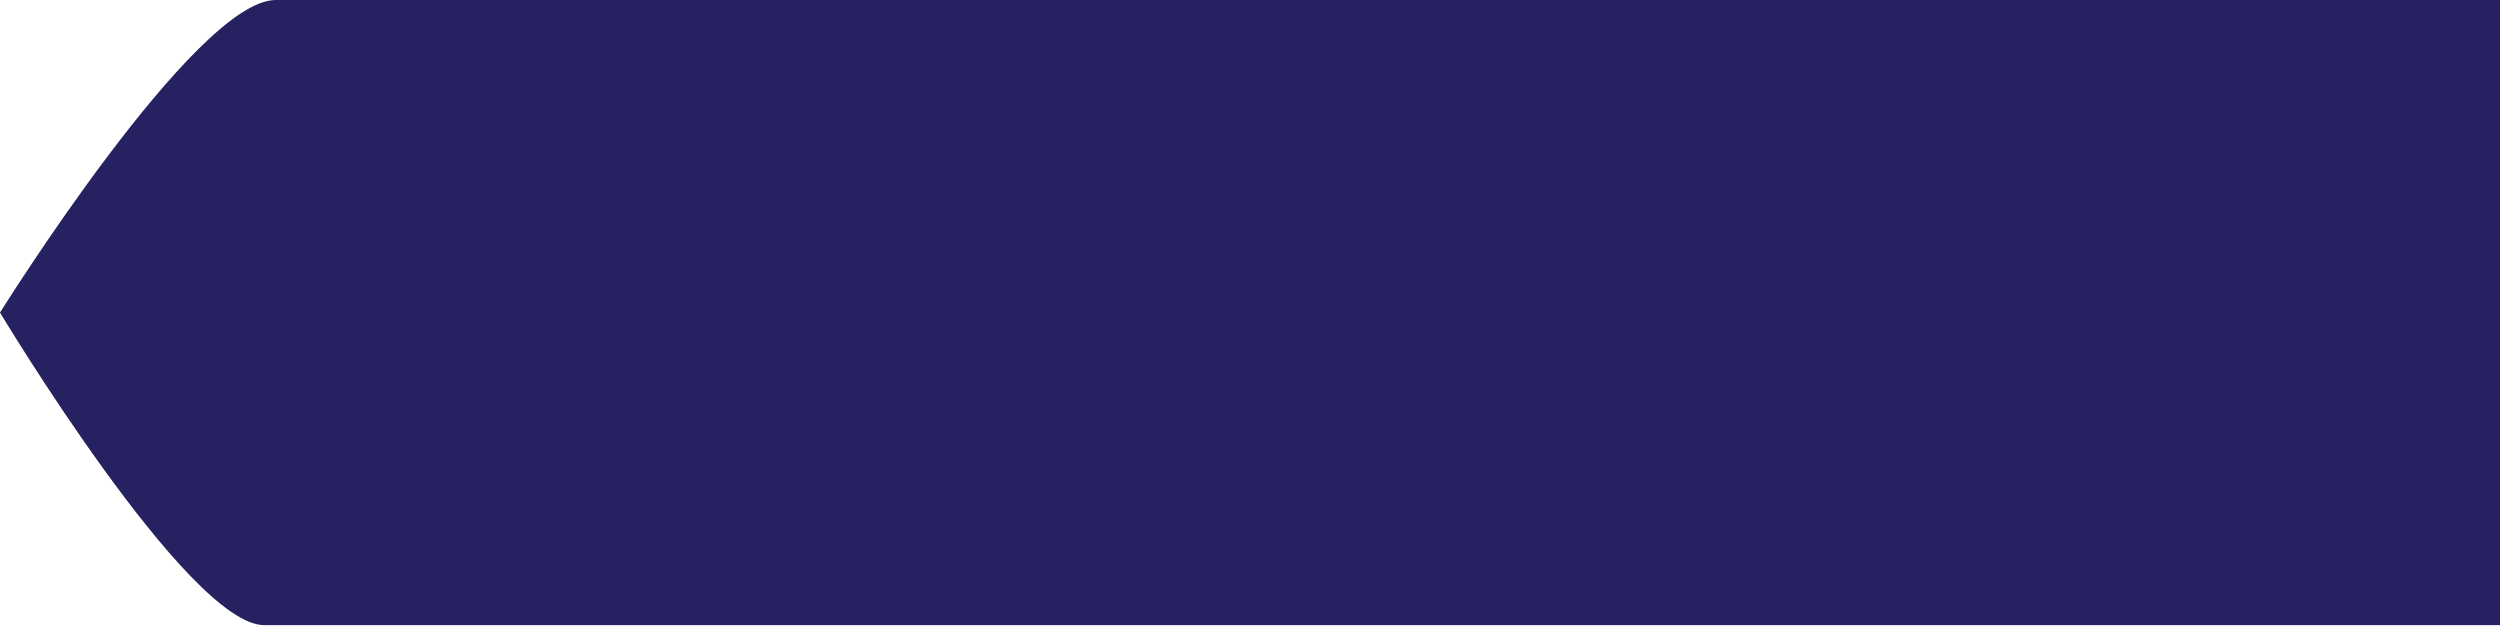
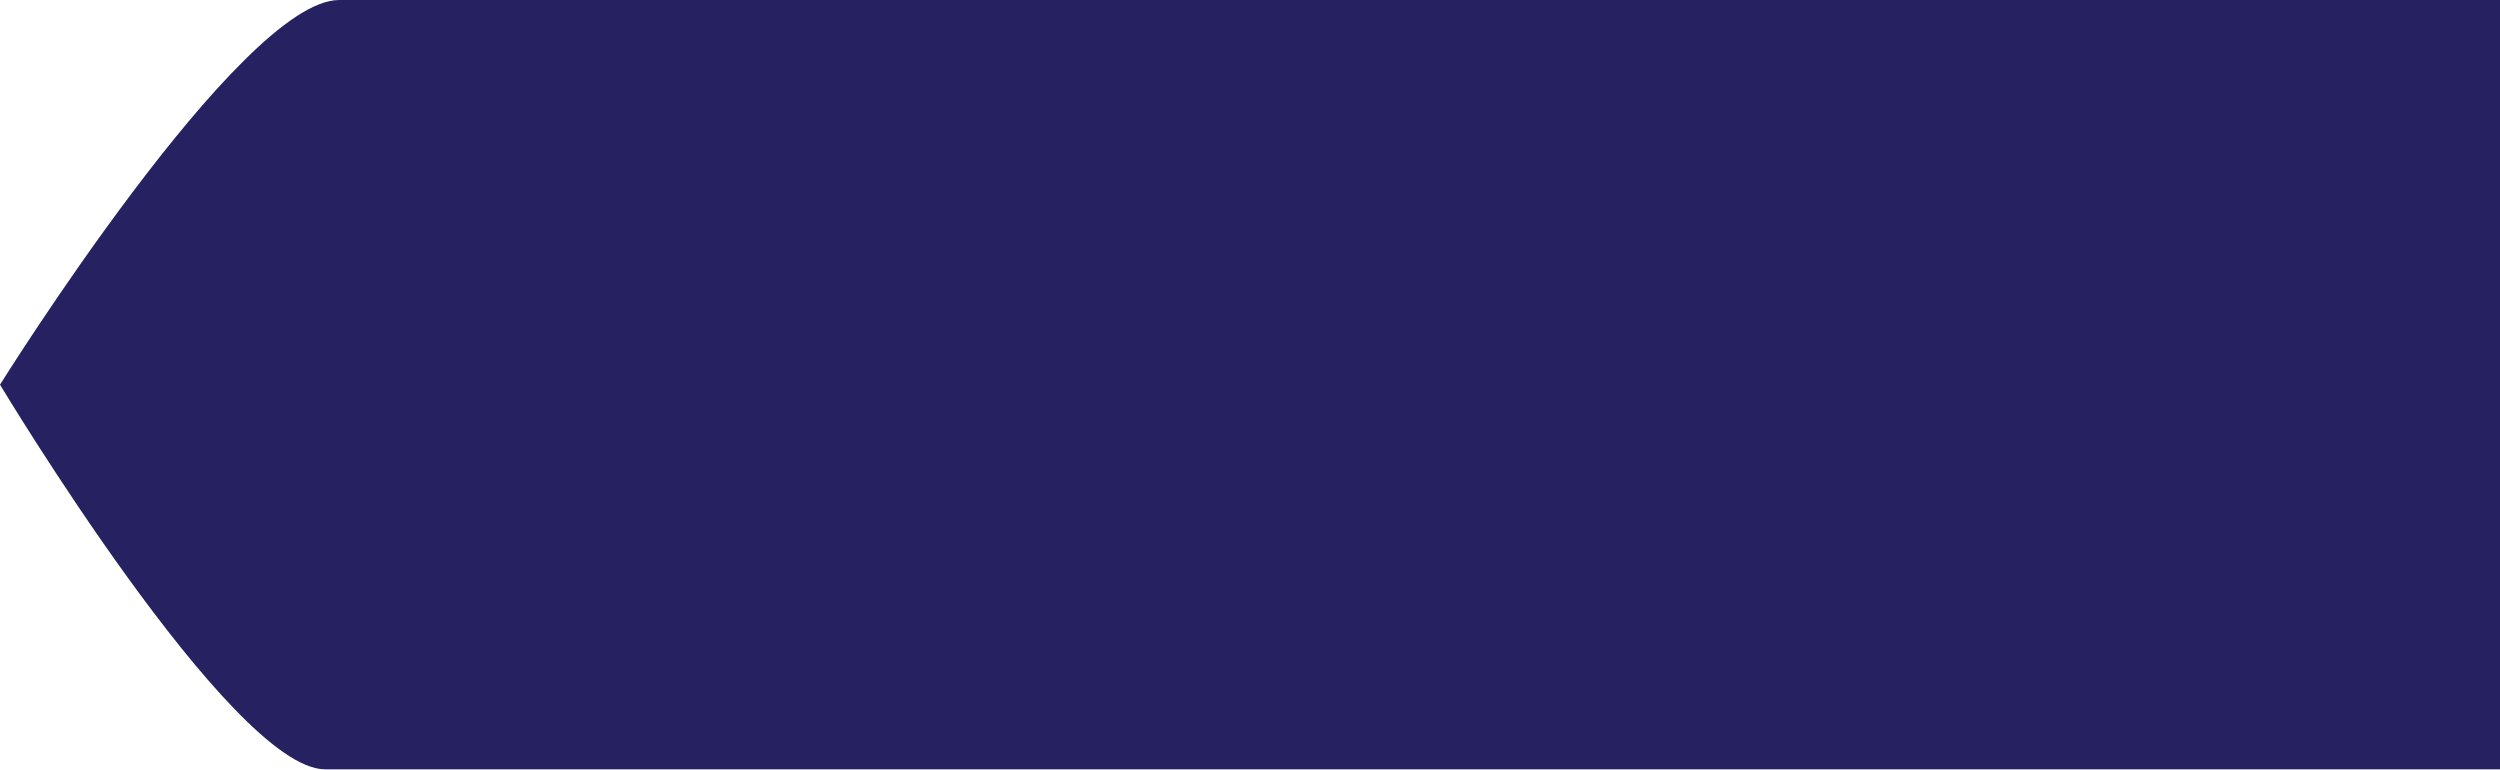
- <svg xmlns="http://www.w3.org/2000/svg" width="45.35" height="11.34" viewBox="0 0 45.35 11.34">
+ <svg xmlns="http://www.w3.org/2000/svg" width="36.85" height="11.34" viewBox="0 0 36.85 11.34">
  <g id="Layer_2" data-name="Layer 2">
-     <g id="Variable_Settings_Cams" data-name="Variable Settings Cams">
-       <path id="Bumper_cam" data-name="Bumper cam" d="M45.35,11.34V0H5C3.54,0,0,5.67,0,5.67s3.4,5.66,4.79,5.67Z" fill="#262262" />
+     <g id="UWP_path" data-name="UWP path">
+       <path id="Bumper_cam" data-name="Bumper cam" d="M36.85,11.34V0H5C3.54,0,0,5.67,0,5.67s3.4,5.66,4.79,5.67Z" fill="#262262" />
    </g>
  </g>
</svg>
